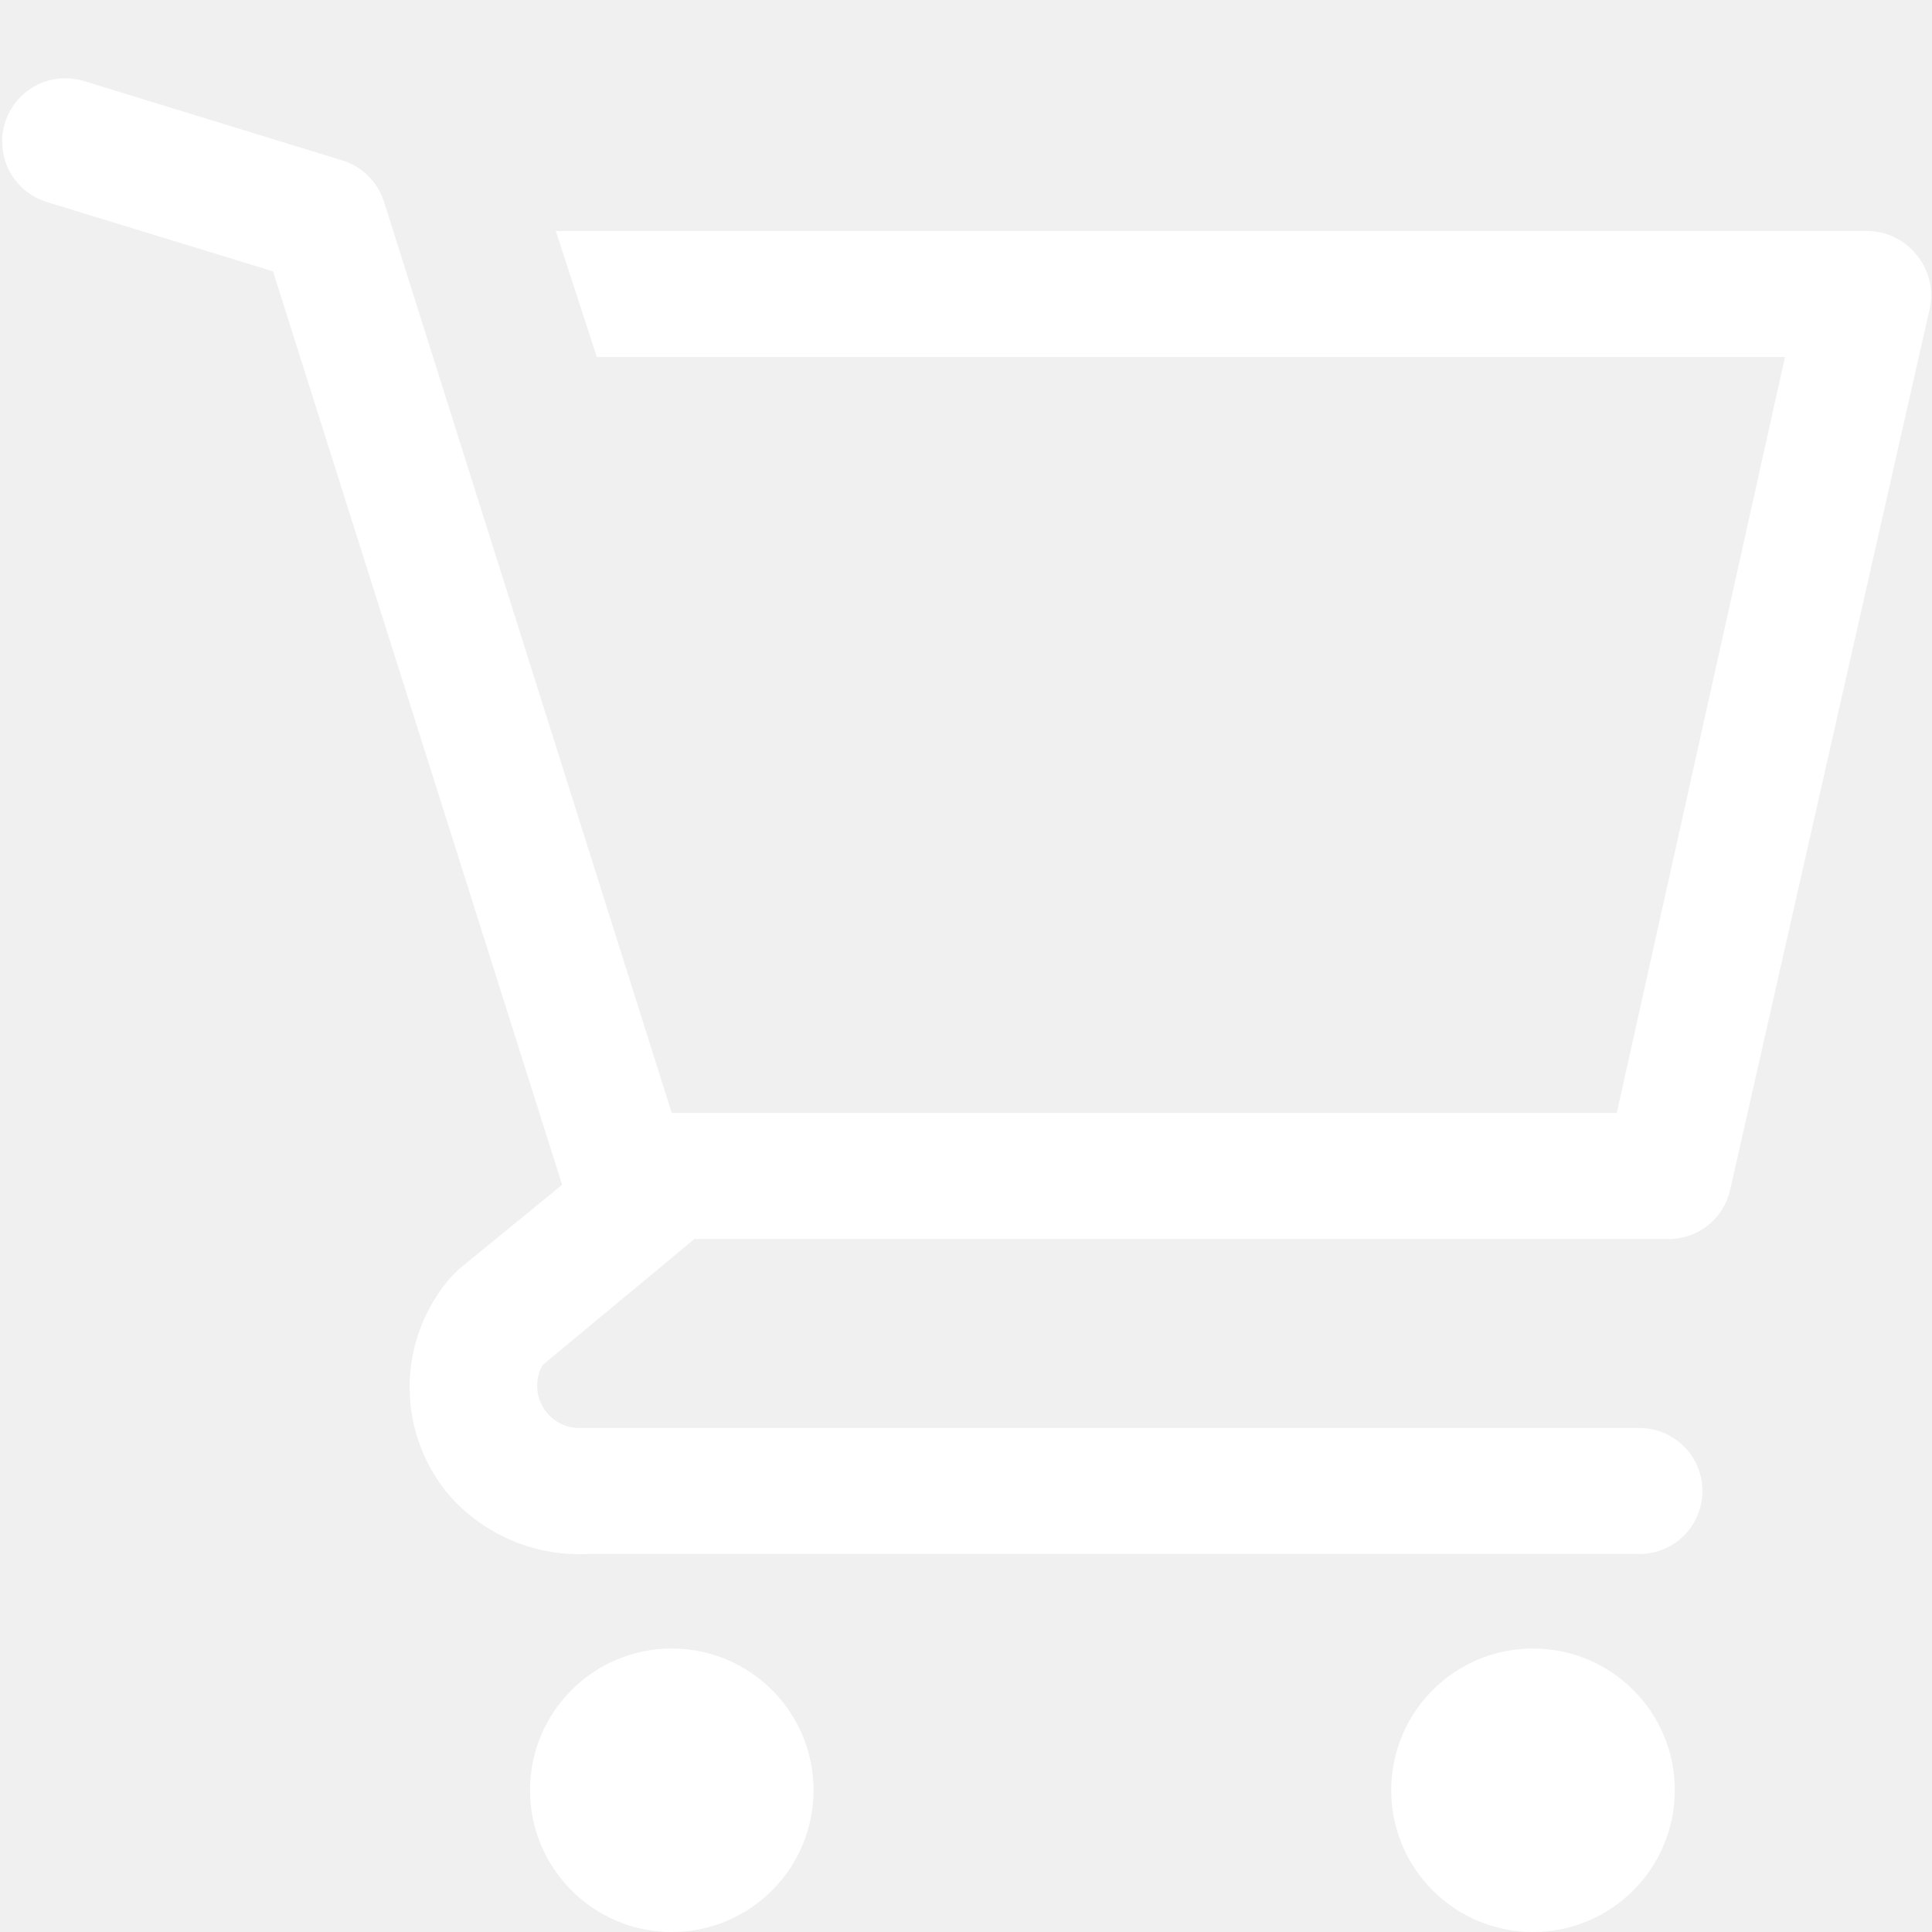
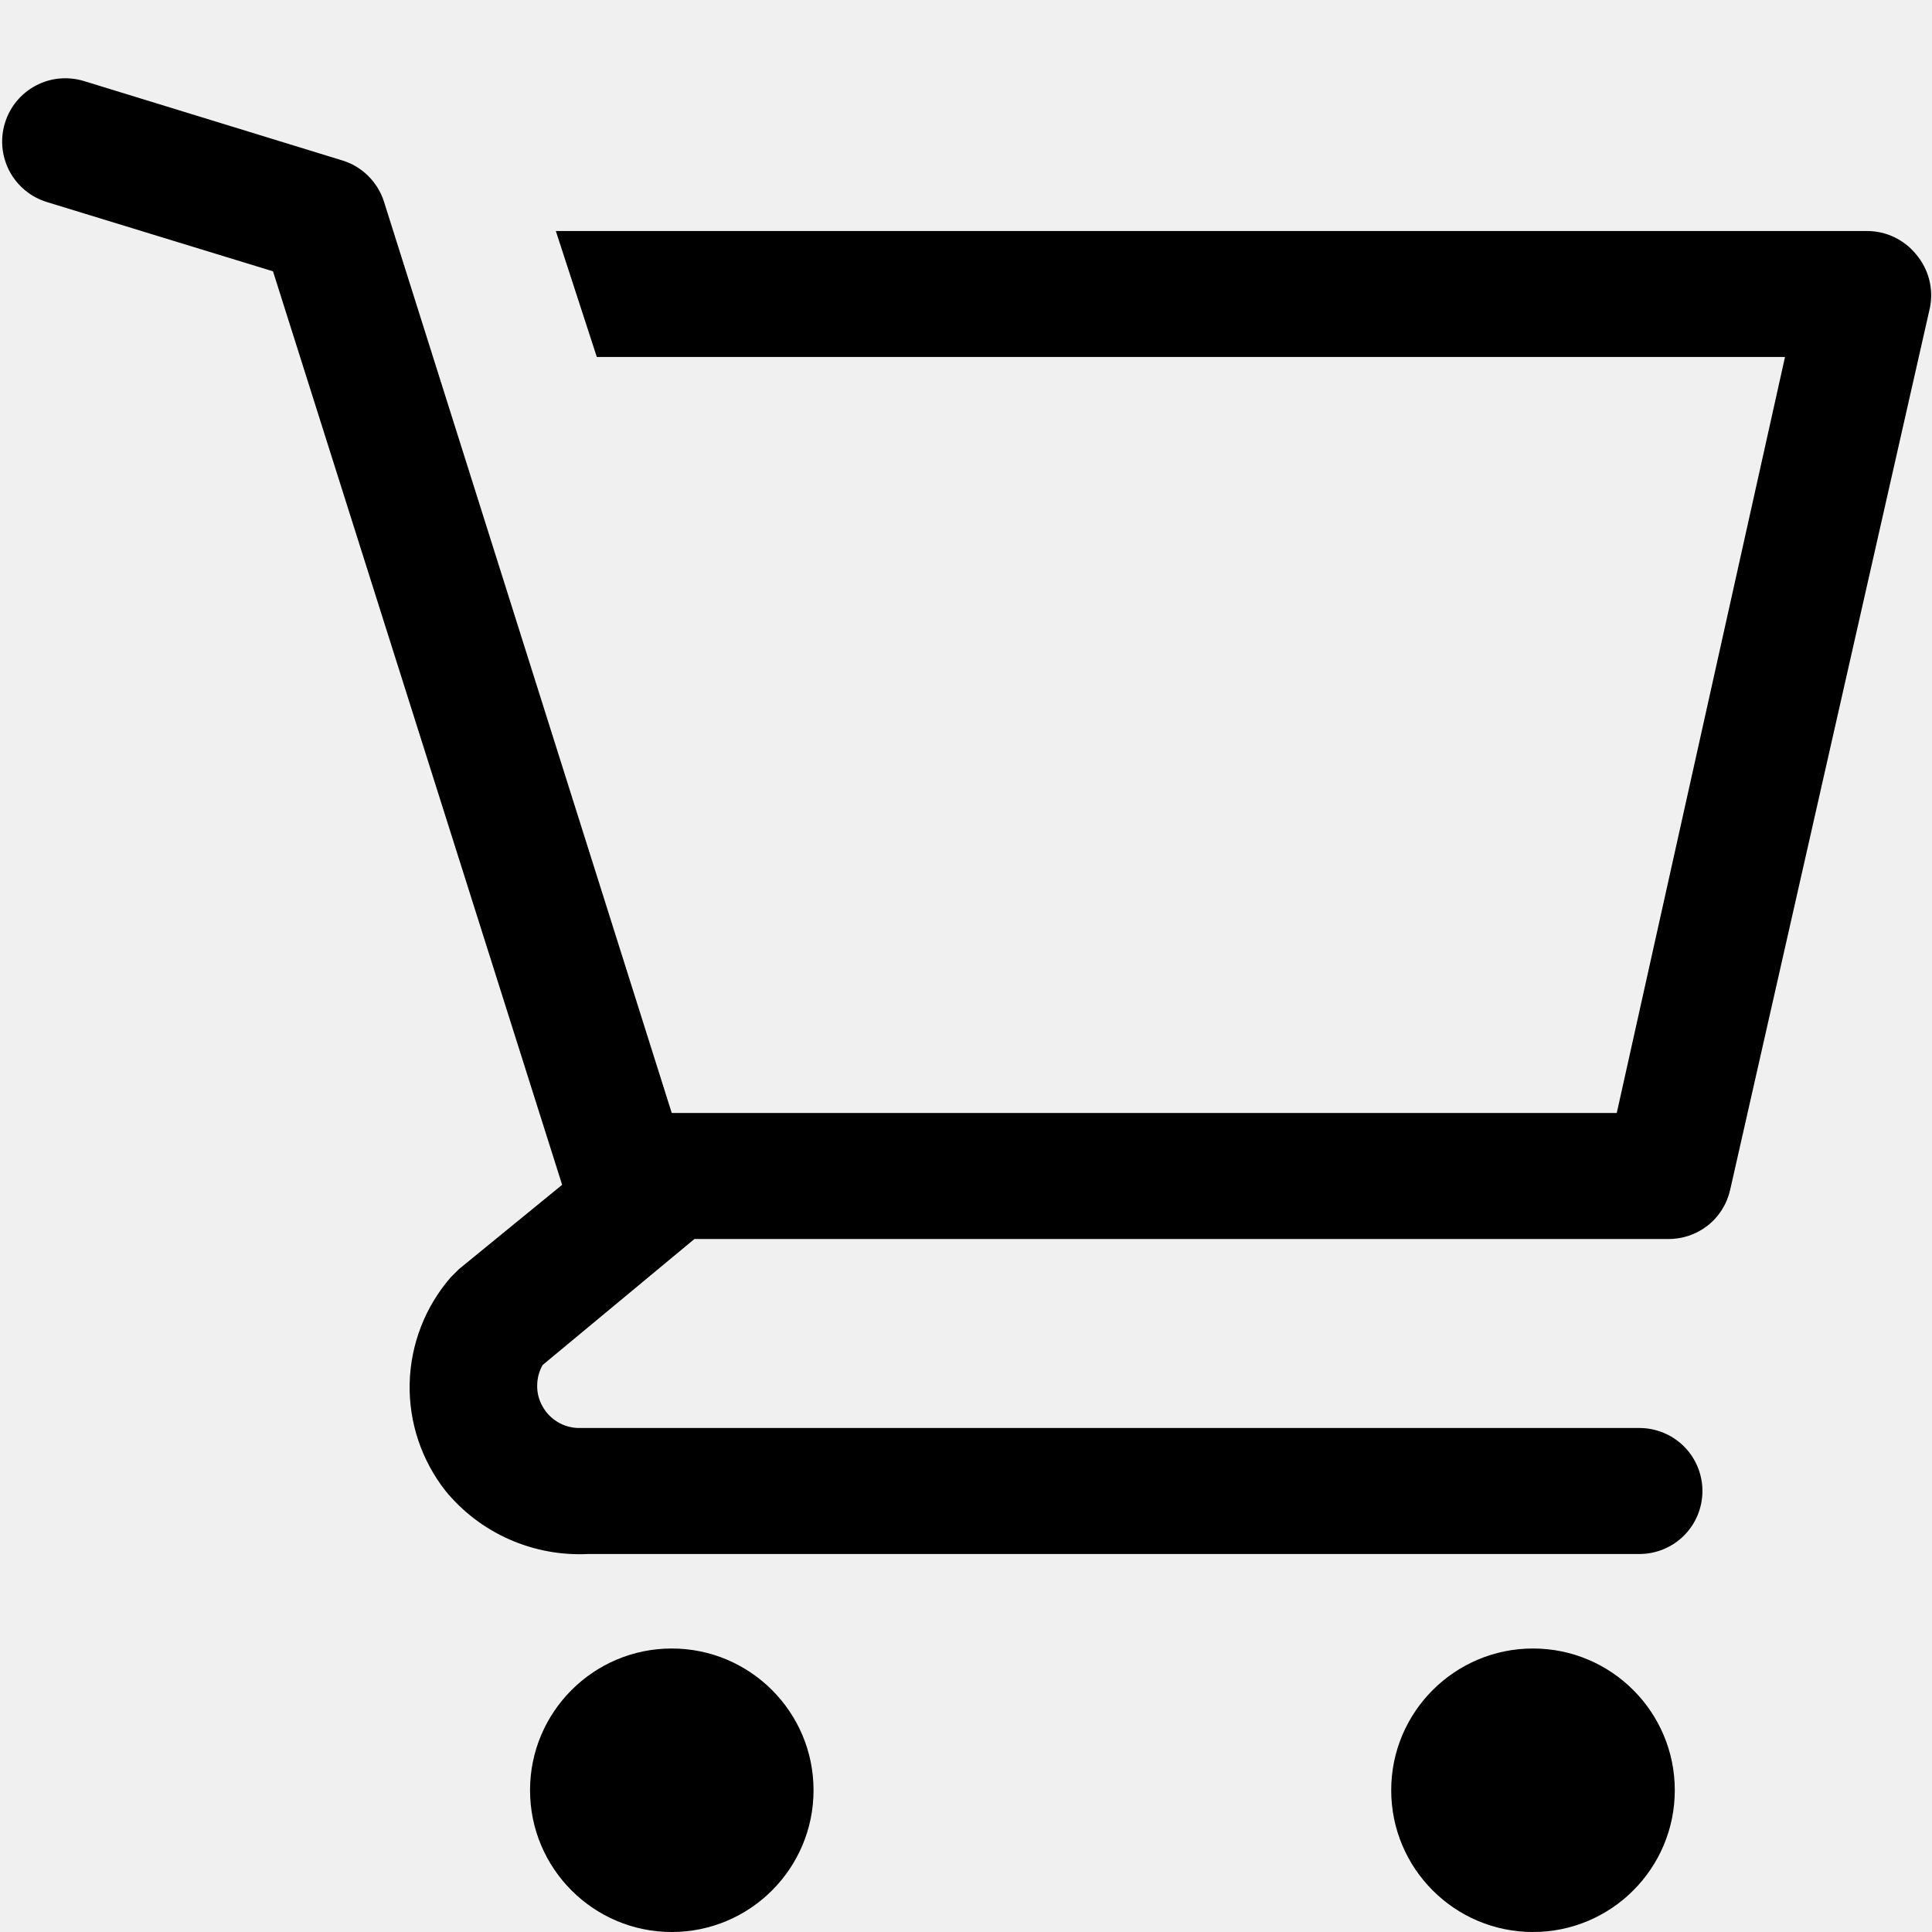
- <svg xmlns="http://www.w3.org/2000/svg" width="23" height="23" viewBox="0 0 23 23" fill="none">
-   <path d="M7.997 23C8.929 23 9.685 22.244 9.685 21.312C9.685 20.381 8.929 19.625 7.997 19.625C7.066 19.625 6.31 20.381 6.31 21.312C6.31 22.244 7.066 23 7.997 23Z" fill="white" />
-   <path d="M18.25 23C19.182 23 19.938 22.244 19.938 21.312C19.938 20.381 19.182 19.625 18.25 19.625C17.318 19.625 16.562 20.381 16.562 21.312C16.562 22.244 17.318 23 18.25 23Z" fill="white" />
-   <path d="M22.81 3.027C22.74 2.941 22.652 2.872 22.552 2.824C22.452 2.776 22.343 2.751 22.232 2.75H6.617L7.105 4.25H21.25L19.247 13.25H7.997L4.57 2.397C4.533 2.282 4.468 2.178 4.382 2.093C4.296 2.008 4.191 1.945 4.075 1.91L1 0.965C0.905 0.936 0.806 0.926 0.707 0.935C0.609 0.944 0.513 0.973 0.426 1.019C0.249 1.113 0.117 1.273 0.059 1.464C-5.99902e-05 1.655 0.02 1.861 0.113 2.038C0.207 2.214 0.366 2.346 0.557 2.405L3.25 3.23L6.692 14.105L5.462 15.11L5.365 15.207C5.061 15.558 4.888 16.004 4.877 16.468C4.866 16.932 5.018 17.385 5.305 17.75C5.509 17.999 5.769 18.196 6.063 18.326C6.358 18.456 6.678 18.516 7 18.5H19.517C19.716 18.5 19.907 18.421 20.048 18.28C20.188 18.14 20.267 17.949 20.267 17.75C20.267 17.551 20.188 17.36 20.048 17.22C19.907 17.079 19.716 17 19.517 17H6.88C6.793 16.997 6.709 16.972 6.636 16.927C6.562 16.882 6.501 16.819 6.459 16.743C6.416 16.668 6.394 16.583 6.395 16.497C6.395 16.41 6.417 16.325 6.46 16.25L8.267 14.75H19.847C20.021 14.754 20.19 14.698 20.327 14.592C20.464 14.485 20.559 14.334 20.597 14.165L22.975 3.665C22.998 3.553 22.995 3.438 22.966 3.327C22.938 3.217 22.884 3.114 22.81 3.027Z" fill="white" />
+ <svg xmlns="http://www.w3.org/2000/svg" width="23" height="23" viewBox="0 0 23 23">
+   <path d="M7.997 23C8.929 23 9.685 22.244 9.685 21.312C9.685 20.381 8.929 19.625 7.997 19.625C7.066 19.625 6.31 20.381 6.31 21.312C6.31 22.244 7.066 23 7.997 23Z" />
+   <path d="M18.25 23C19.182 23 19.938 22.244 19.938 21.312C19.938 20.381 19.182 19.625 18.25 19.625C17.318 19.625 16.562 20.381 16.562 21.312C16.562 22.244 17.318 23 18.25 23Z" />
+   <path d="M22.81 3.027C22.74 2.941 22.652 2.872 22.552 2.824C22.452 2.776 22.343 2.751 22.232 2.75H6.617L7.105 4.25H21.25L19.247 13.25H7.997L4.57 2.397C4.533 2.282 4.468 2.178 4.382 2.093C4.296 2.008 4.191 1.945 4.075 1.91L1 0.965C0.905 0.936 0.806 0.926 0.707 0.935C0.609 0.944 0.513 0.973 0.426 1.019C0.249 1.113 0.117 1.273 0.059 1.464C-5.99902e-05 1.655 0.02 1.861 0.113 2.038C0.207 2.214 0.366 2.346 0.557 2.405L3.25 3.23L6.692 14.105L5.462 15.11L5.365 15.207C5.061 15.558 4.888 16.004 4.877 16.468C4.866 16.932 5.018 17.385 5.305 17.75C5.509 17.999 5.769 18.196 6.063 18.326C6.358 18.456 6.678 18.516 7 18.5H19.517C19.716 18.5 19.907 18.421 20.048 18.28C20.188 18.14 20.267 17.949 20.267 17.75C20.267 17.551 20.188 17.36 20.048 17.22C19.907 17.079 19.716 17 19.517 17H6.88C6.793 16.997 6.709 16.972 6.636 16.927C6.562 16.882 6.501 16.819 6.459 16.743C6.416 16.668 6.394 16.583 6.395 16.497C6.395 16.41 6.417 16.325 6.46 16.25L8.267 14.75H19.847C20.021 14.754 20.19 14.698 20.327 14.592C20.464 14.485 20.559 14.334 20.597 14.165L22.975 3.665C22.998 3.553 22.995 3.438 22.966 3.327C22.938 3.217 22.884 3.114 22.81 3.027Z" />
</svg>
